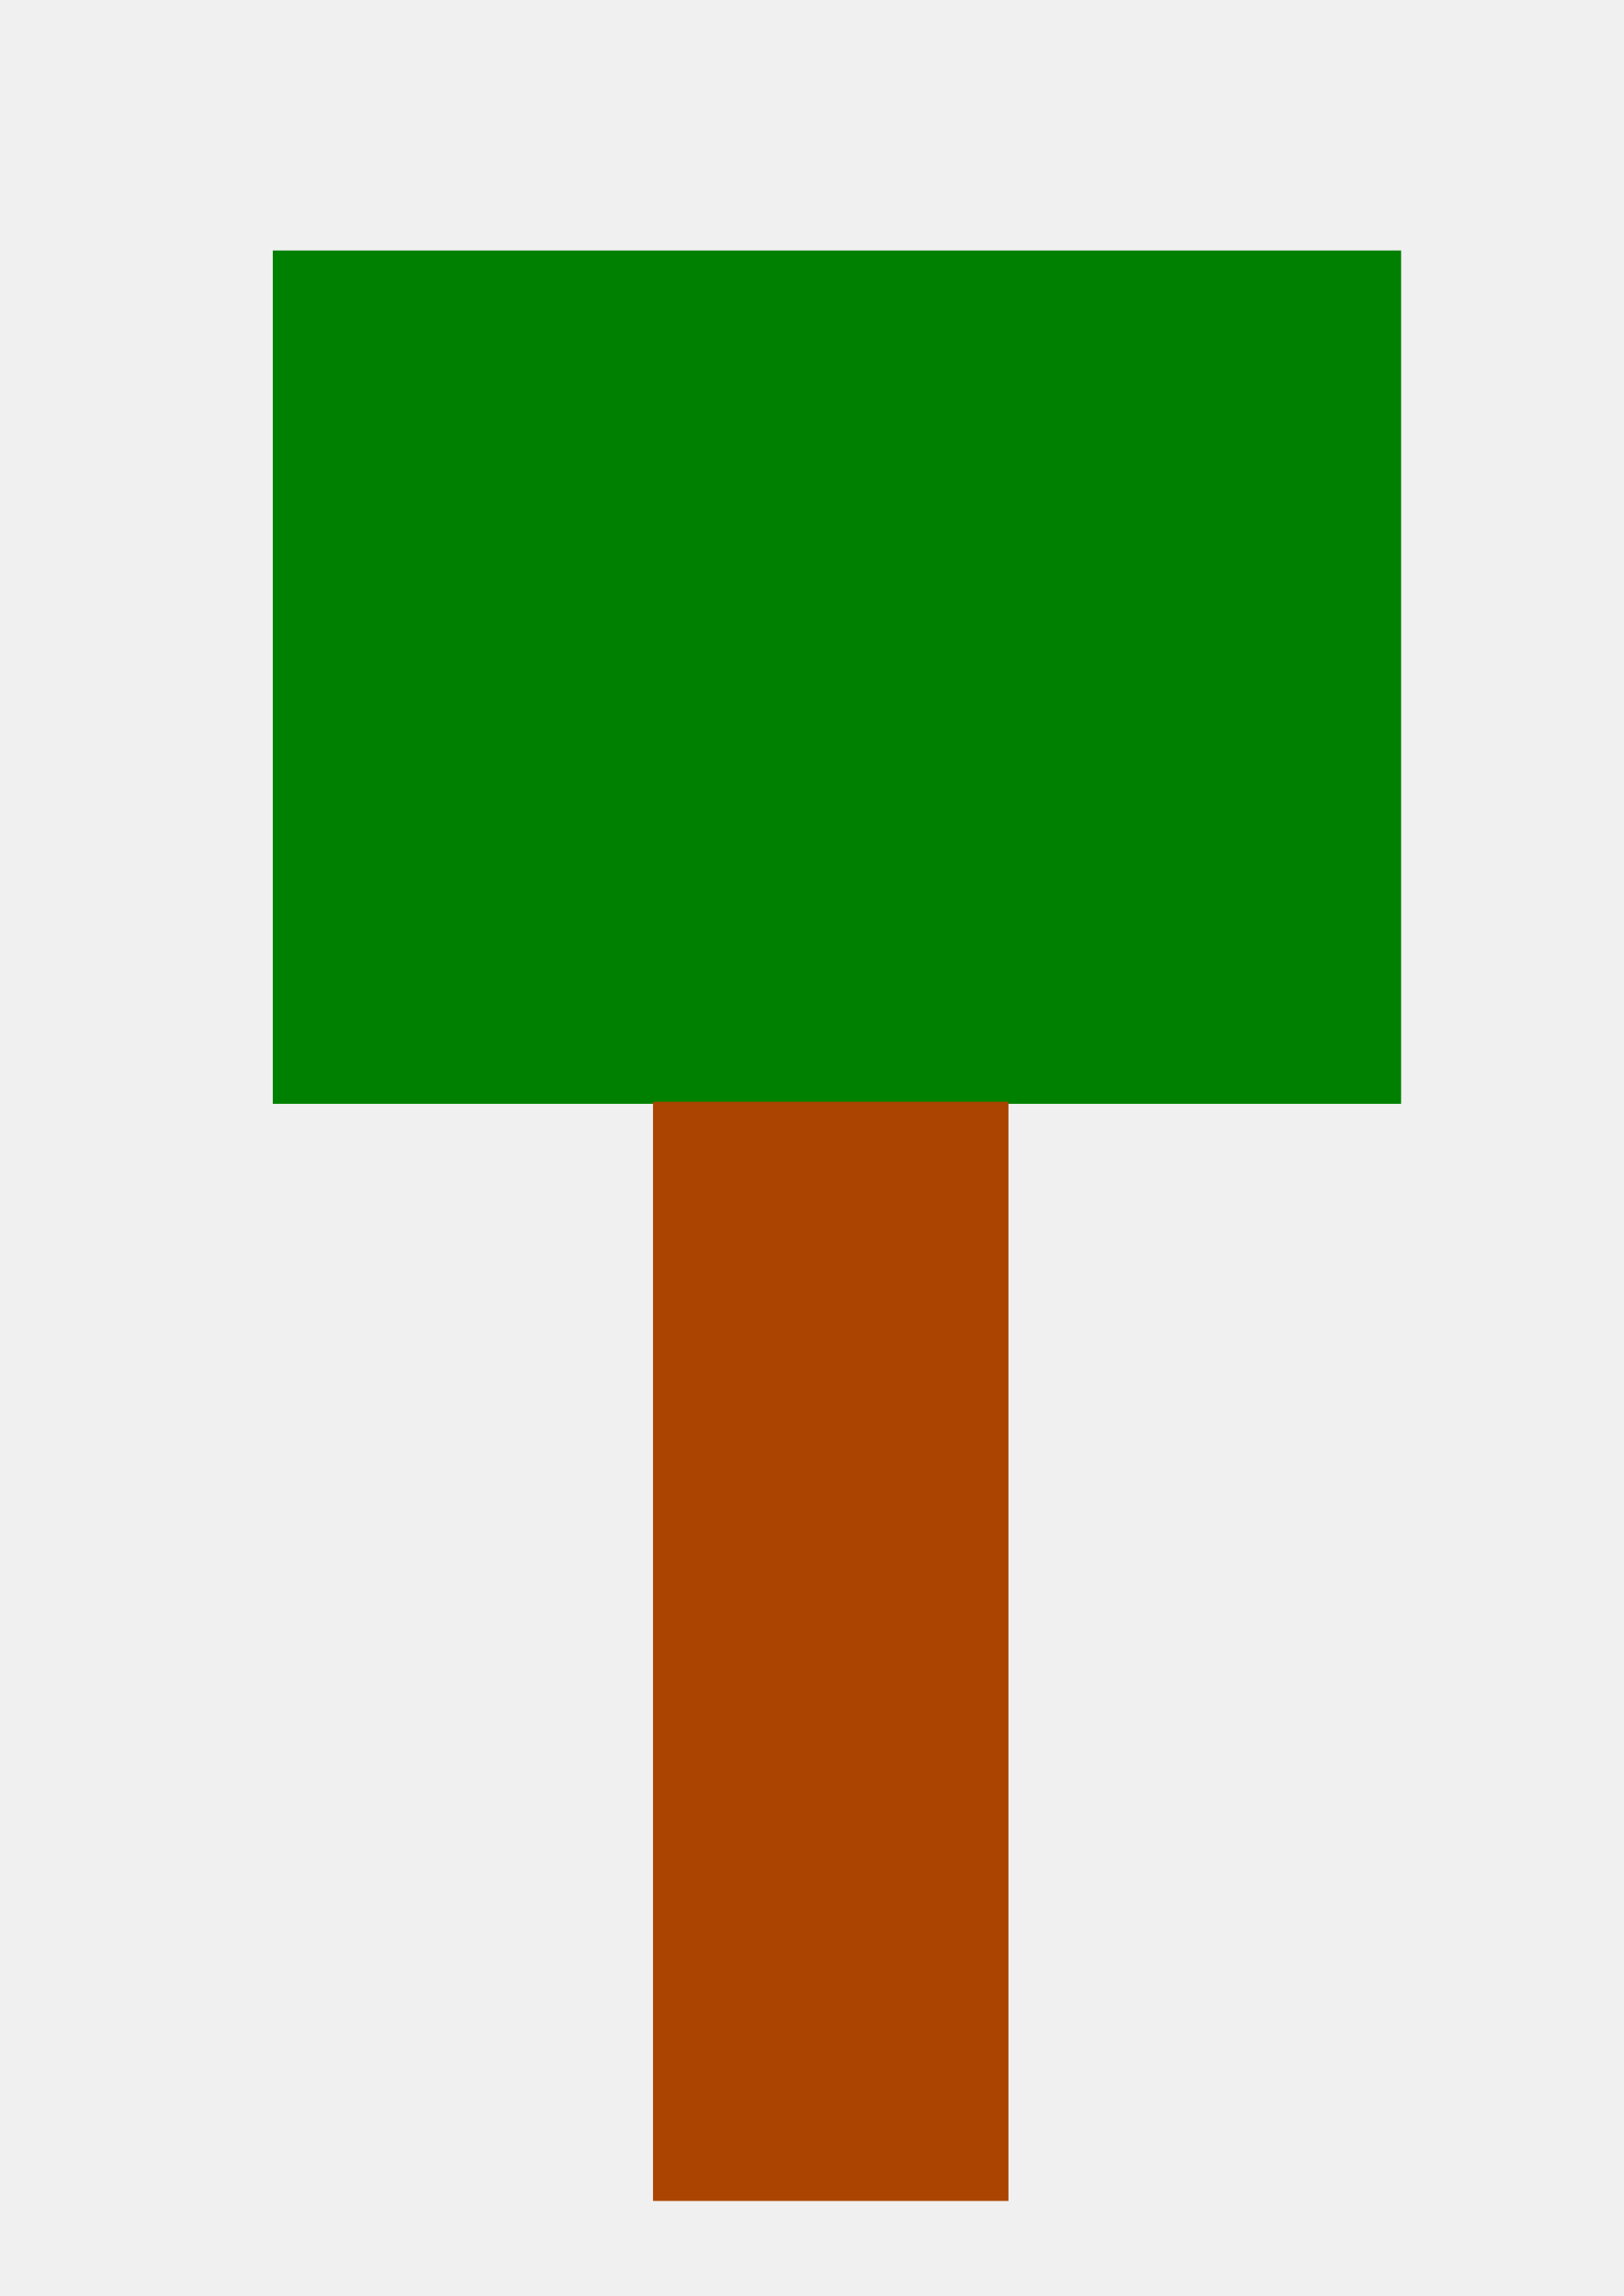
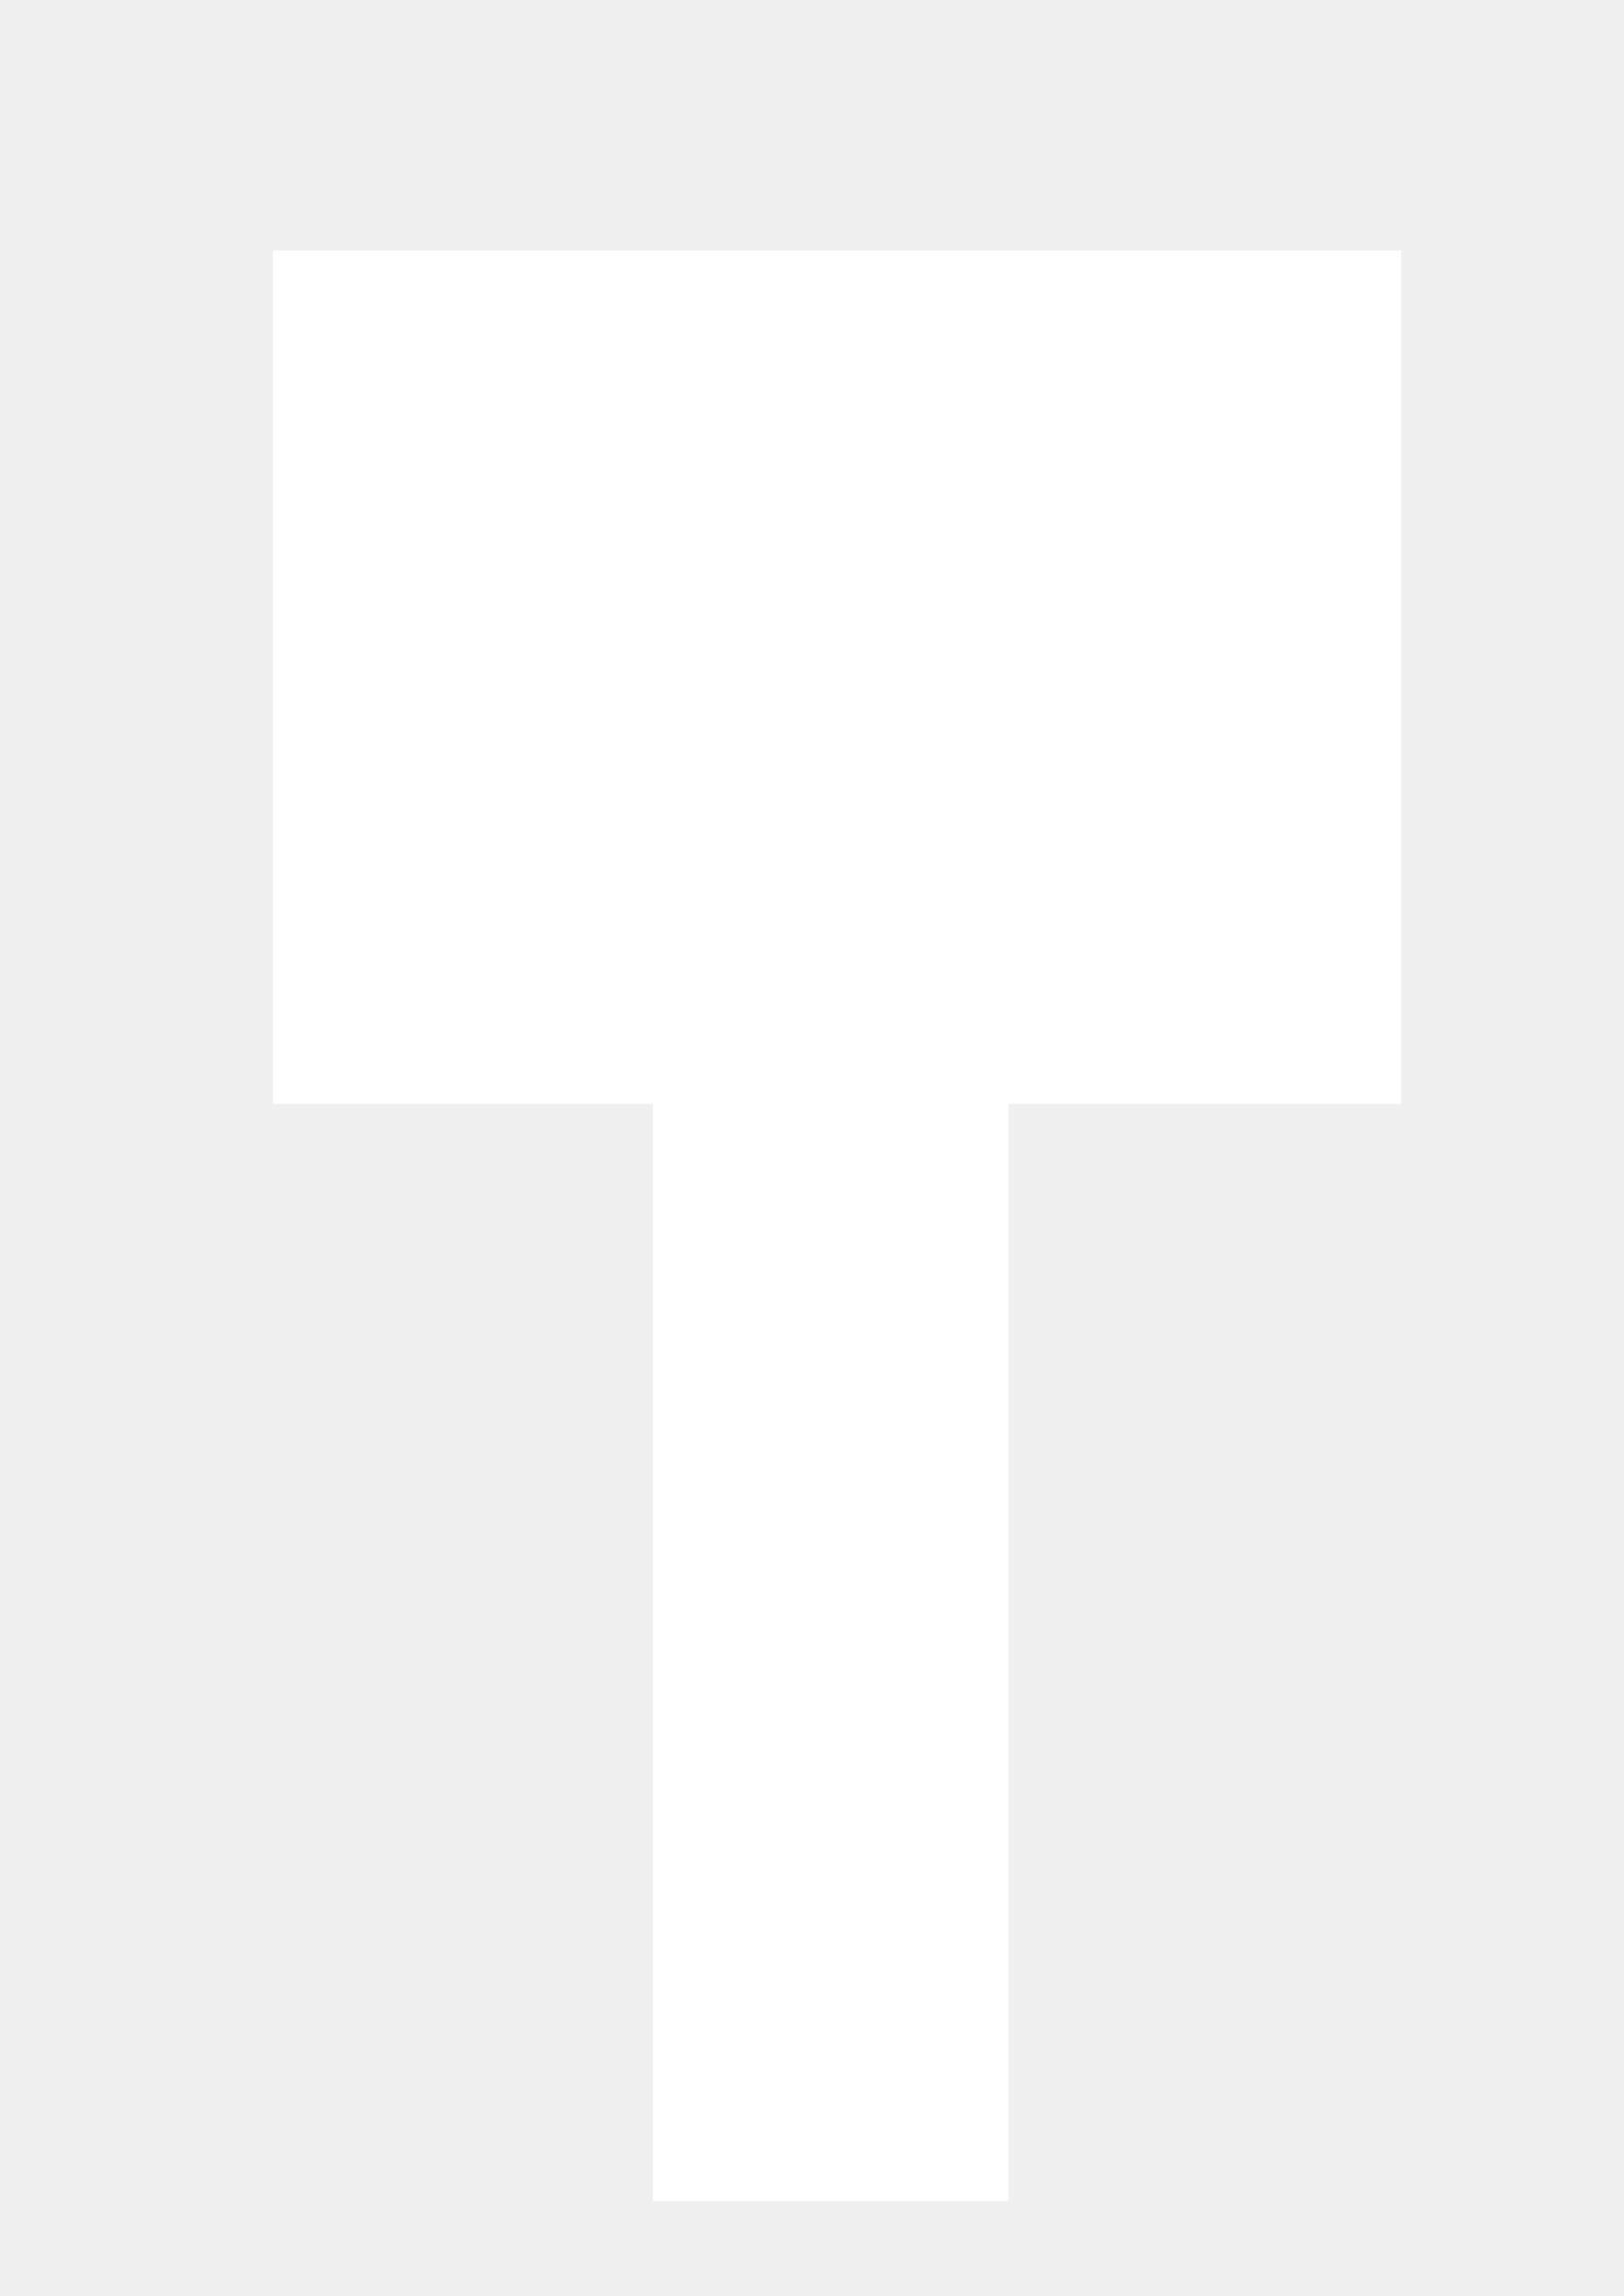
<svg xmlns="http://www.w3.org/2000/svg" width="210mm" height="297mm" viewBox="0 0 210 297" version="1.1" id="svg8">
  <defs id="defs2" />
  <g id="layer1">
-     <rect style="fill:#008000;stroke-width:0.265" id="rect10" width="145.929" height="110.382" x="35.28" y="32.403" />
-     <rect style="fill:#aa4400;stroke-width:0.265" id="rect12" width="45.97" height="142.187" x="84.457" y="142.518" />
+     <rect style="fill:#ffffff;stroke-width:0.265" id="rect10" width="145.929" height="110.382" x="35.28" y="32.403" />
+     <rect style="fill:#ffffff;stroke-width:0.265" id="rect12" width="45.97" height="142.187" x="84.457" y="142.518" />
  </g>
</svg>
